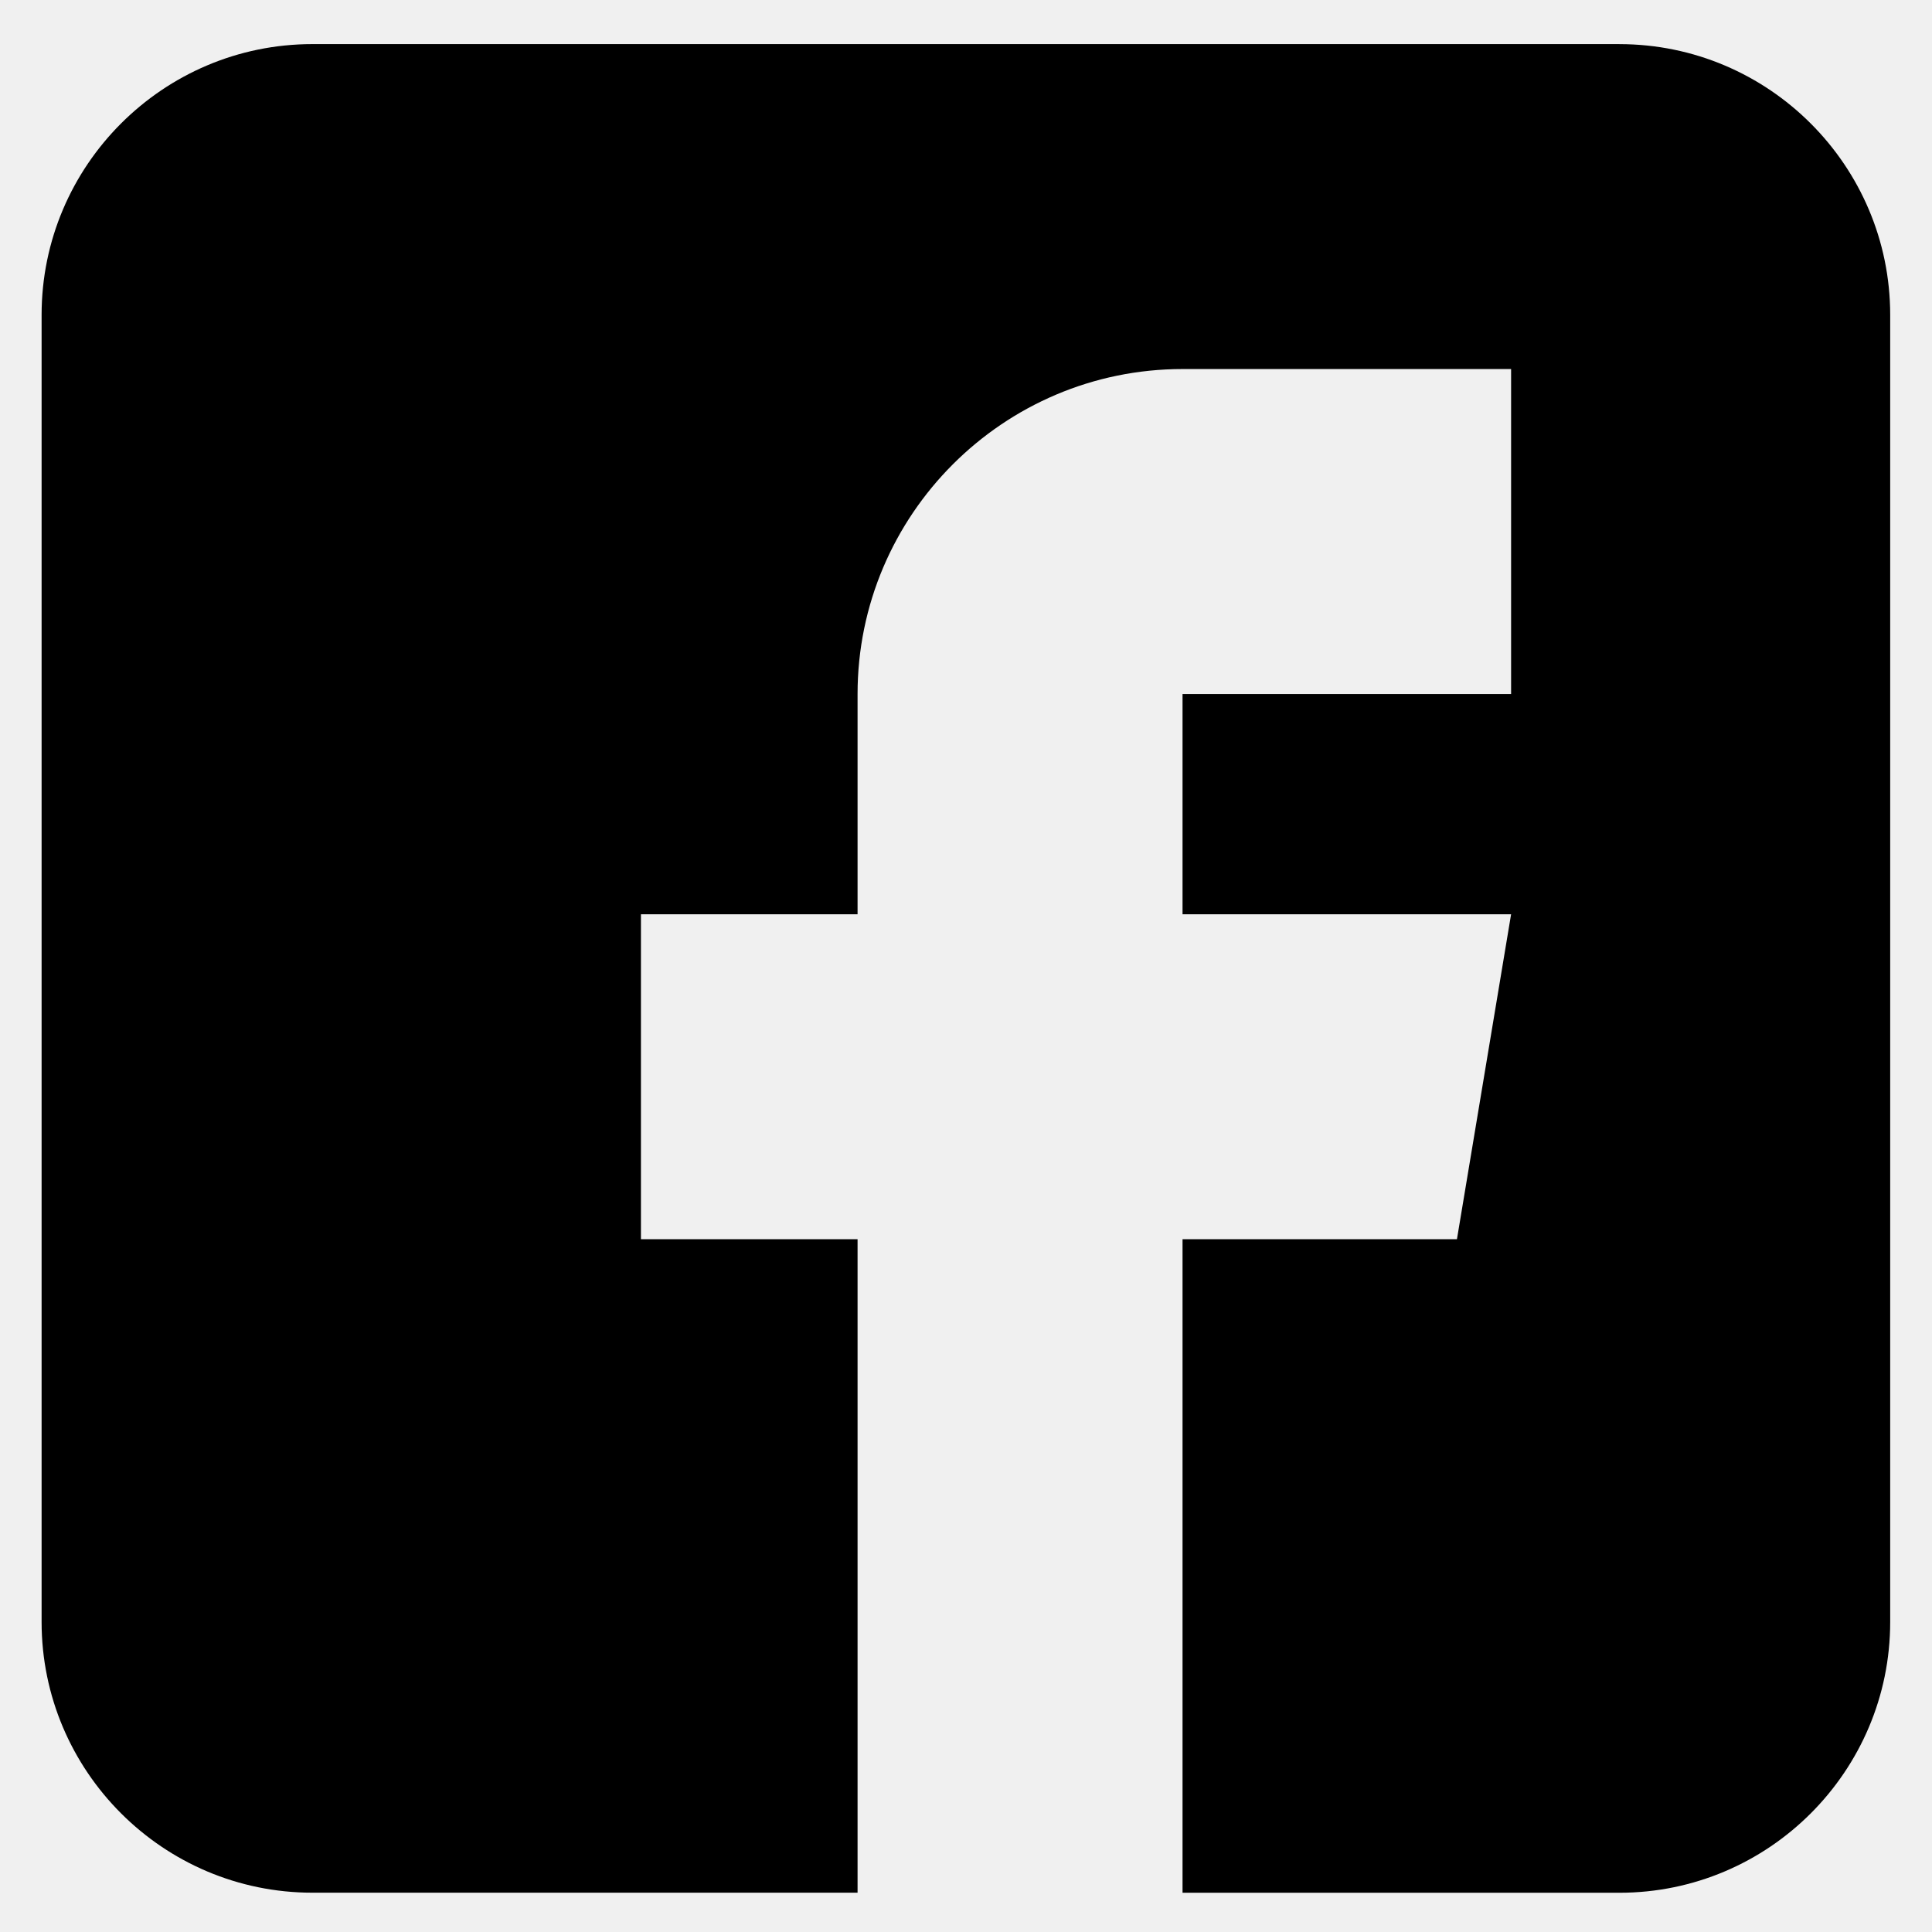
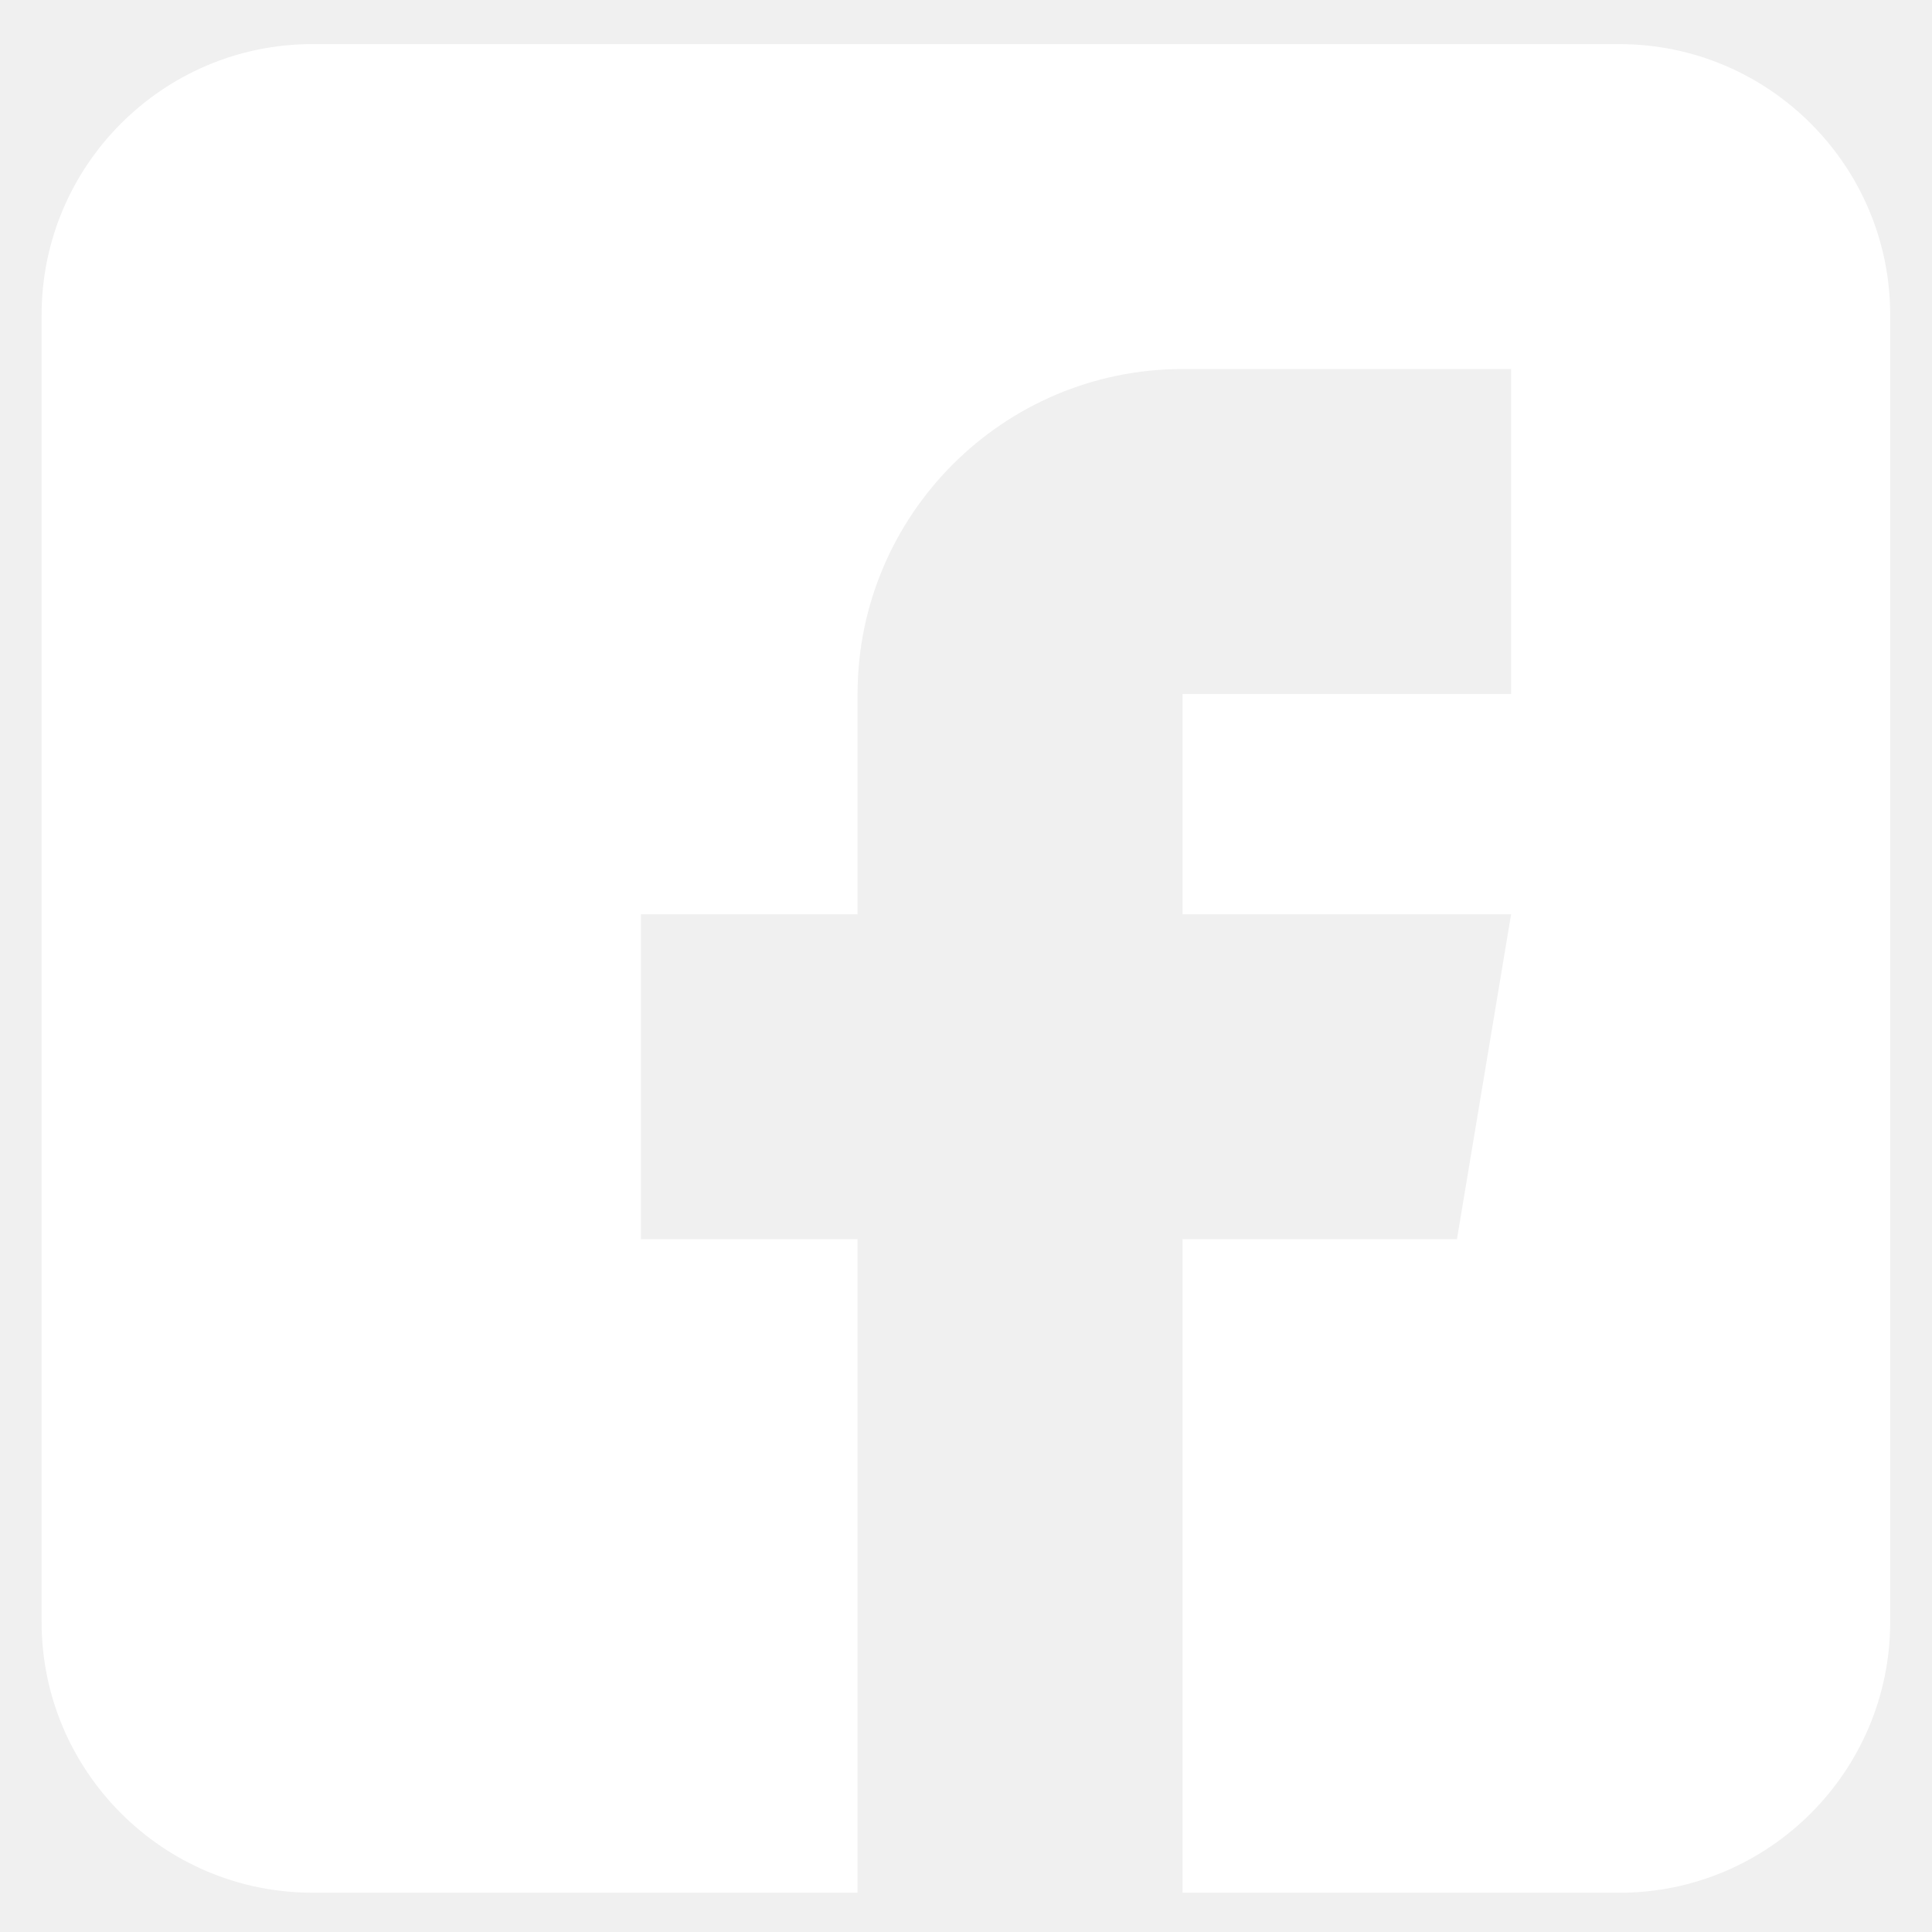
<svg xmlns="http://www.w3.org/2000/svg" viewBox="0 0 64 64" version="1.1" id="svg835" width="64" height="64">
  <defs id="defs839" />
-   <path d="M 53.645,1.461 H 10.348 c -4.946,0 -8.97,4.025 -8.97,8.97 v 43.297 c 0,4.946 4.025,8.97 8.97,8.97 H 28.408 V 41.051 H 21.232 V 30.286 h 7.176 v -7.296 c 0,-5.936 4.829,-10.765 10.765,-10.765 H 50.057 V 22.99 H 39.173 v 7.296 H 50.057 L 48.263,41.051 H 39.173 v 21.649 h 14.472 c 4.946,0 8.97,-4.025 8.97,-8.97 V 10.432 c 0,-4.946 -4.025,-8.97 -8.97,-8.97 z m 0,0" id="path833" style="stroke-width:0.12" />
+   <path d="M 53.645,1.461 H 10.348 c -4.946,0 -8.97,4.025 -8.97,8.97 v 43.297 c 0,4.946 4.025,8.97 8.97,8.97 H 28.408 V 41.051 H 21.232 V 30.286 h 7.176 v -7.296 c 0,-5.936 4.829,-10.765 10.765,-10.765 H 50.057 V 22.99 H 39.173 v 7.296 H 50.057 L 48.263,41.051 H 39.173 v 21.649 h 14.472 c 4.946,0 8.97,-4.025 8.97,-8.97 V 10.432 c 0,-4.946 -4.025,-8.97 -8.97,-8.97 z m 0,0" id="path833" style="stroke-width:0.12;fill:#ffffff" />
</svg>
